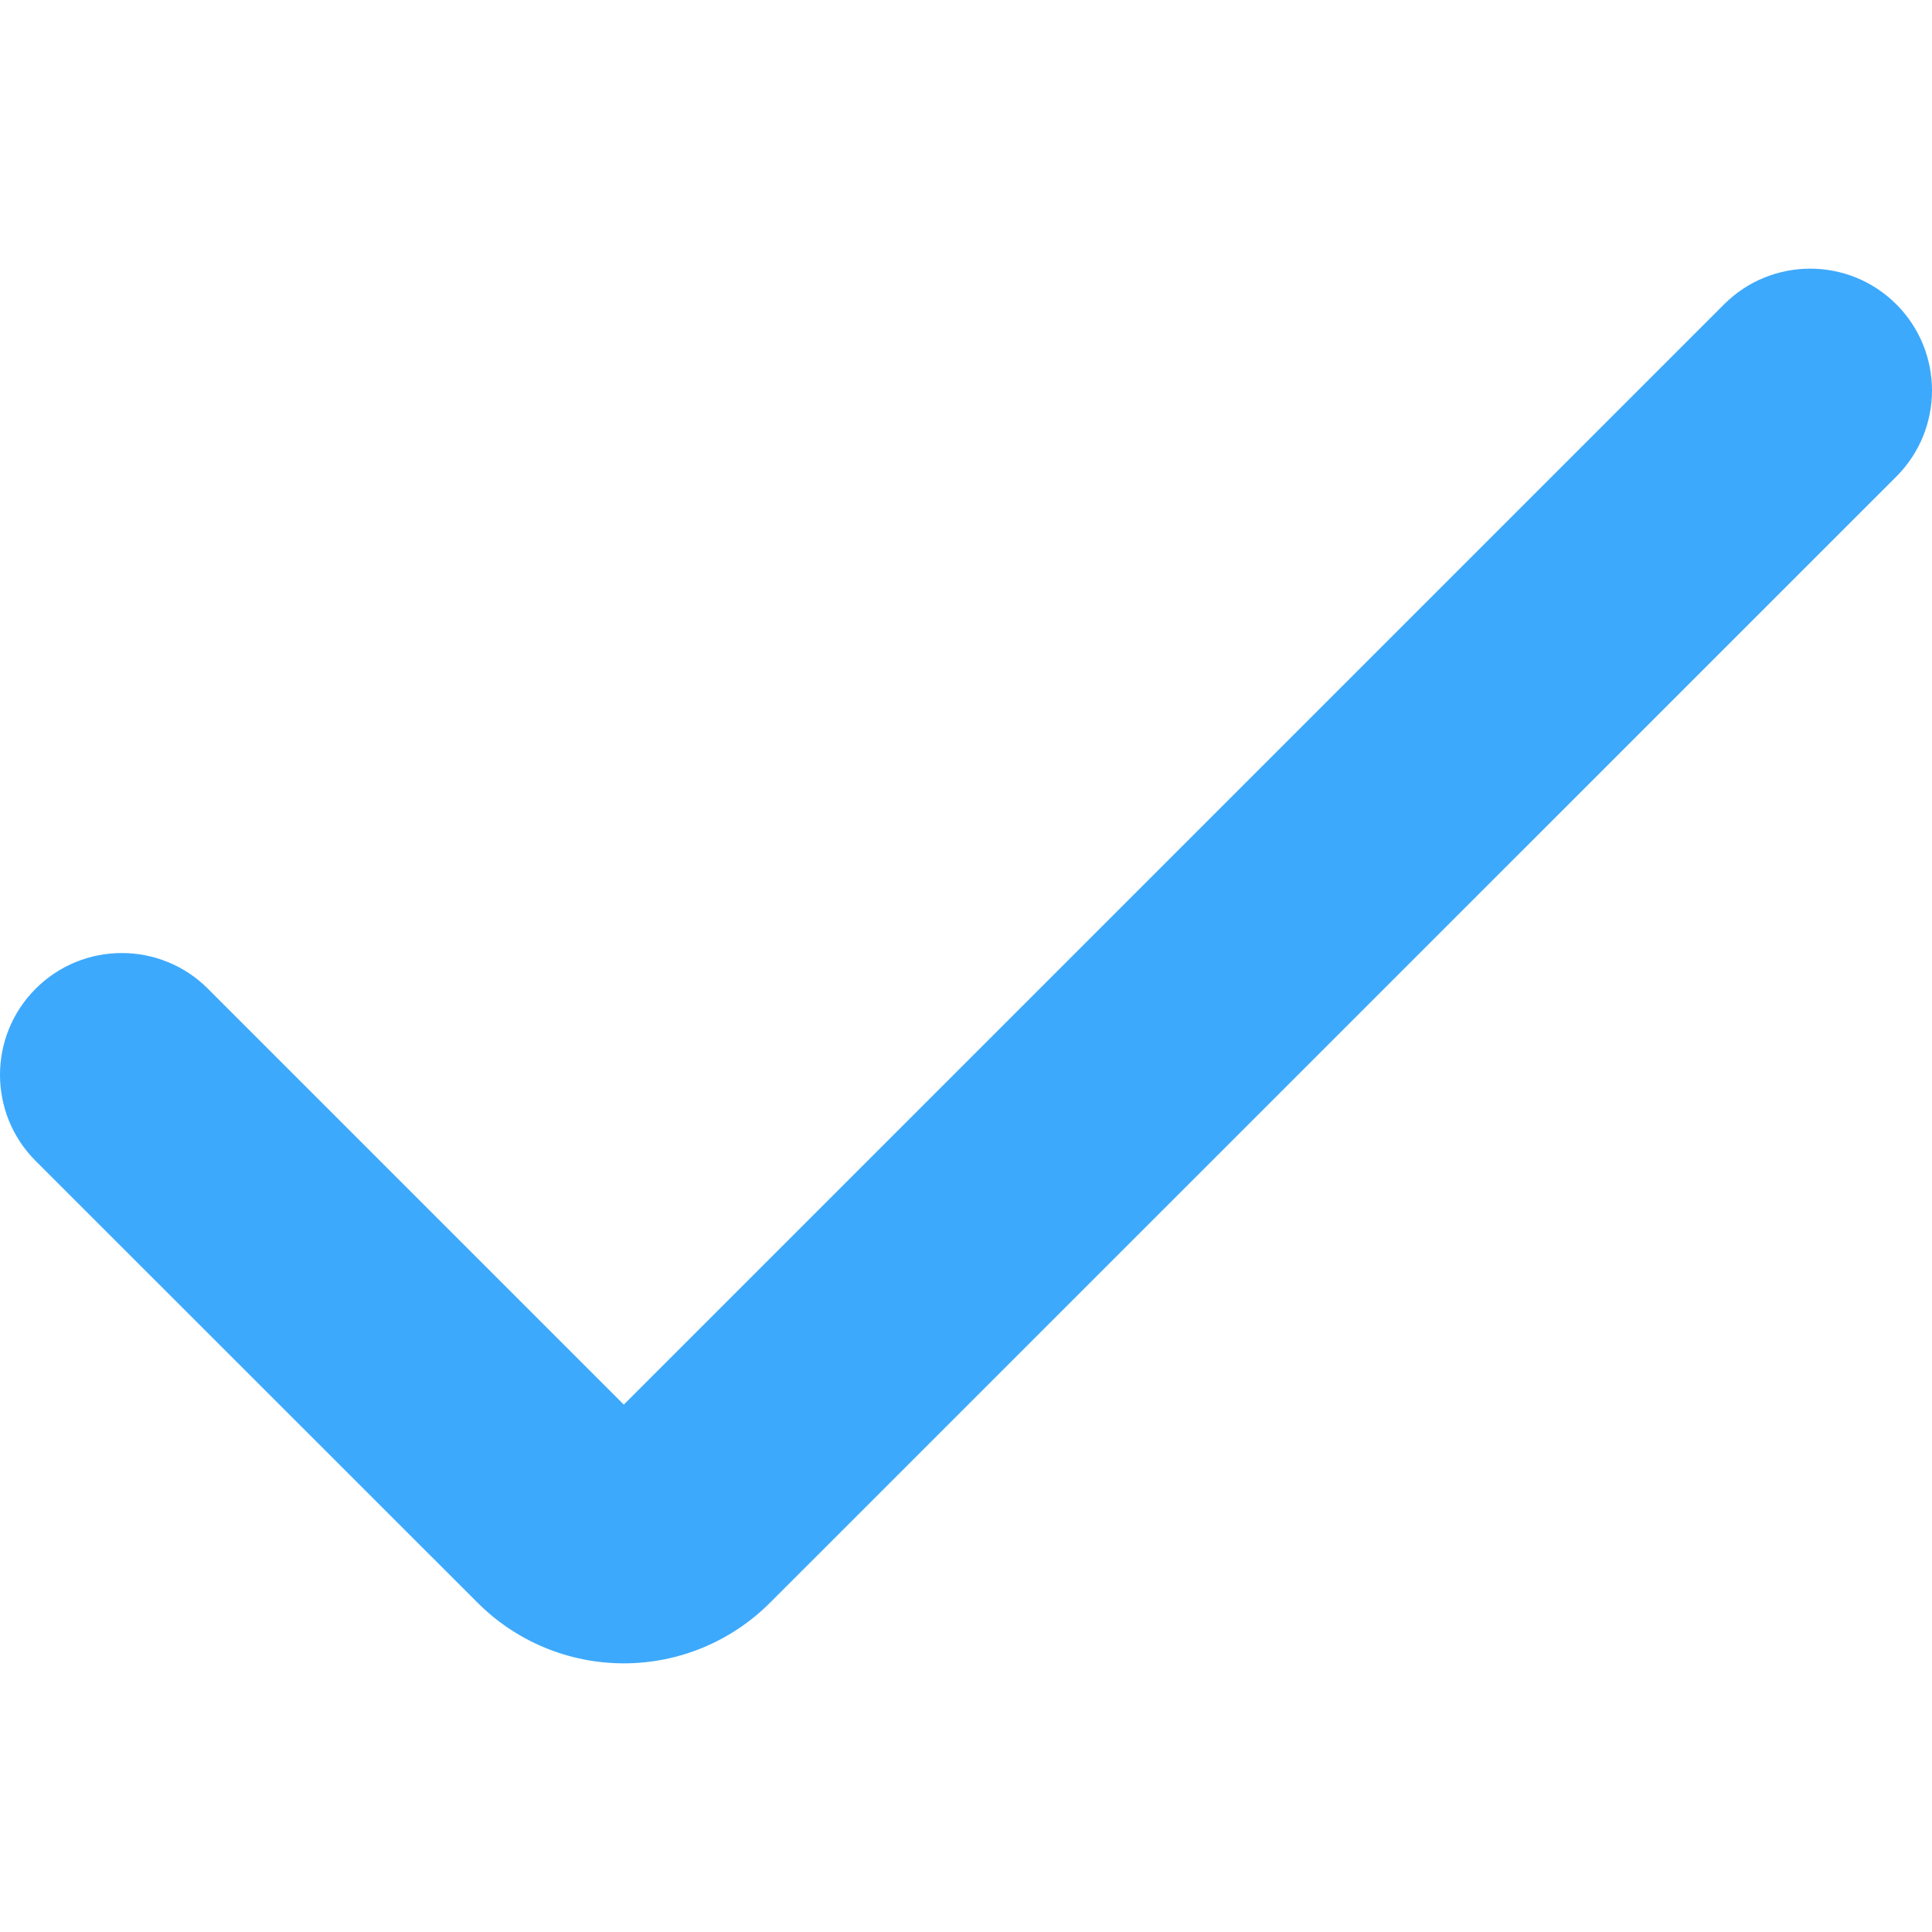
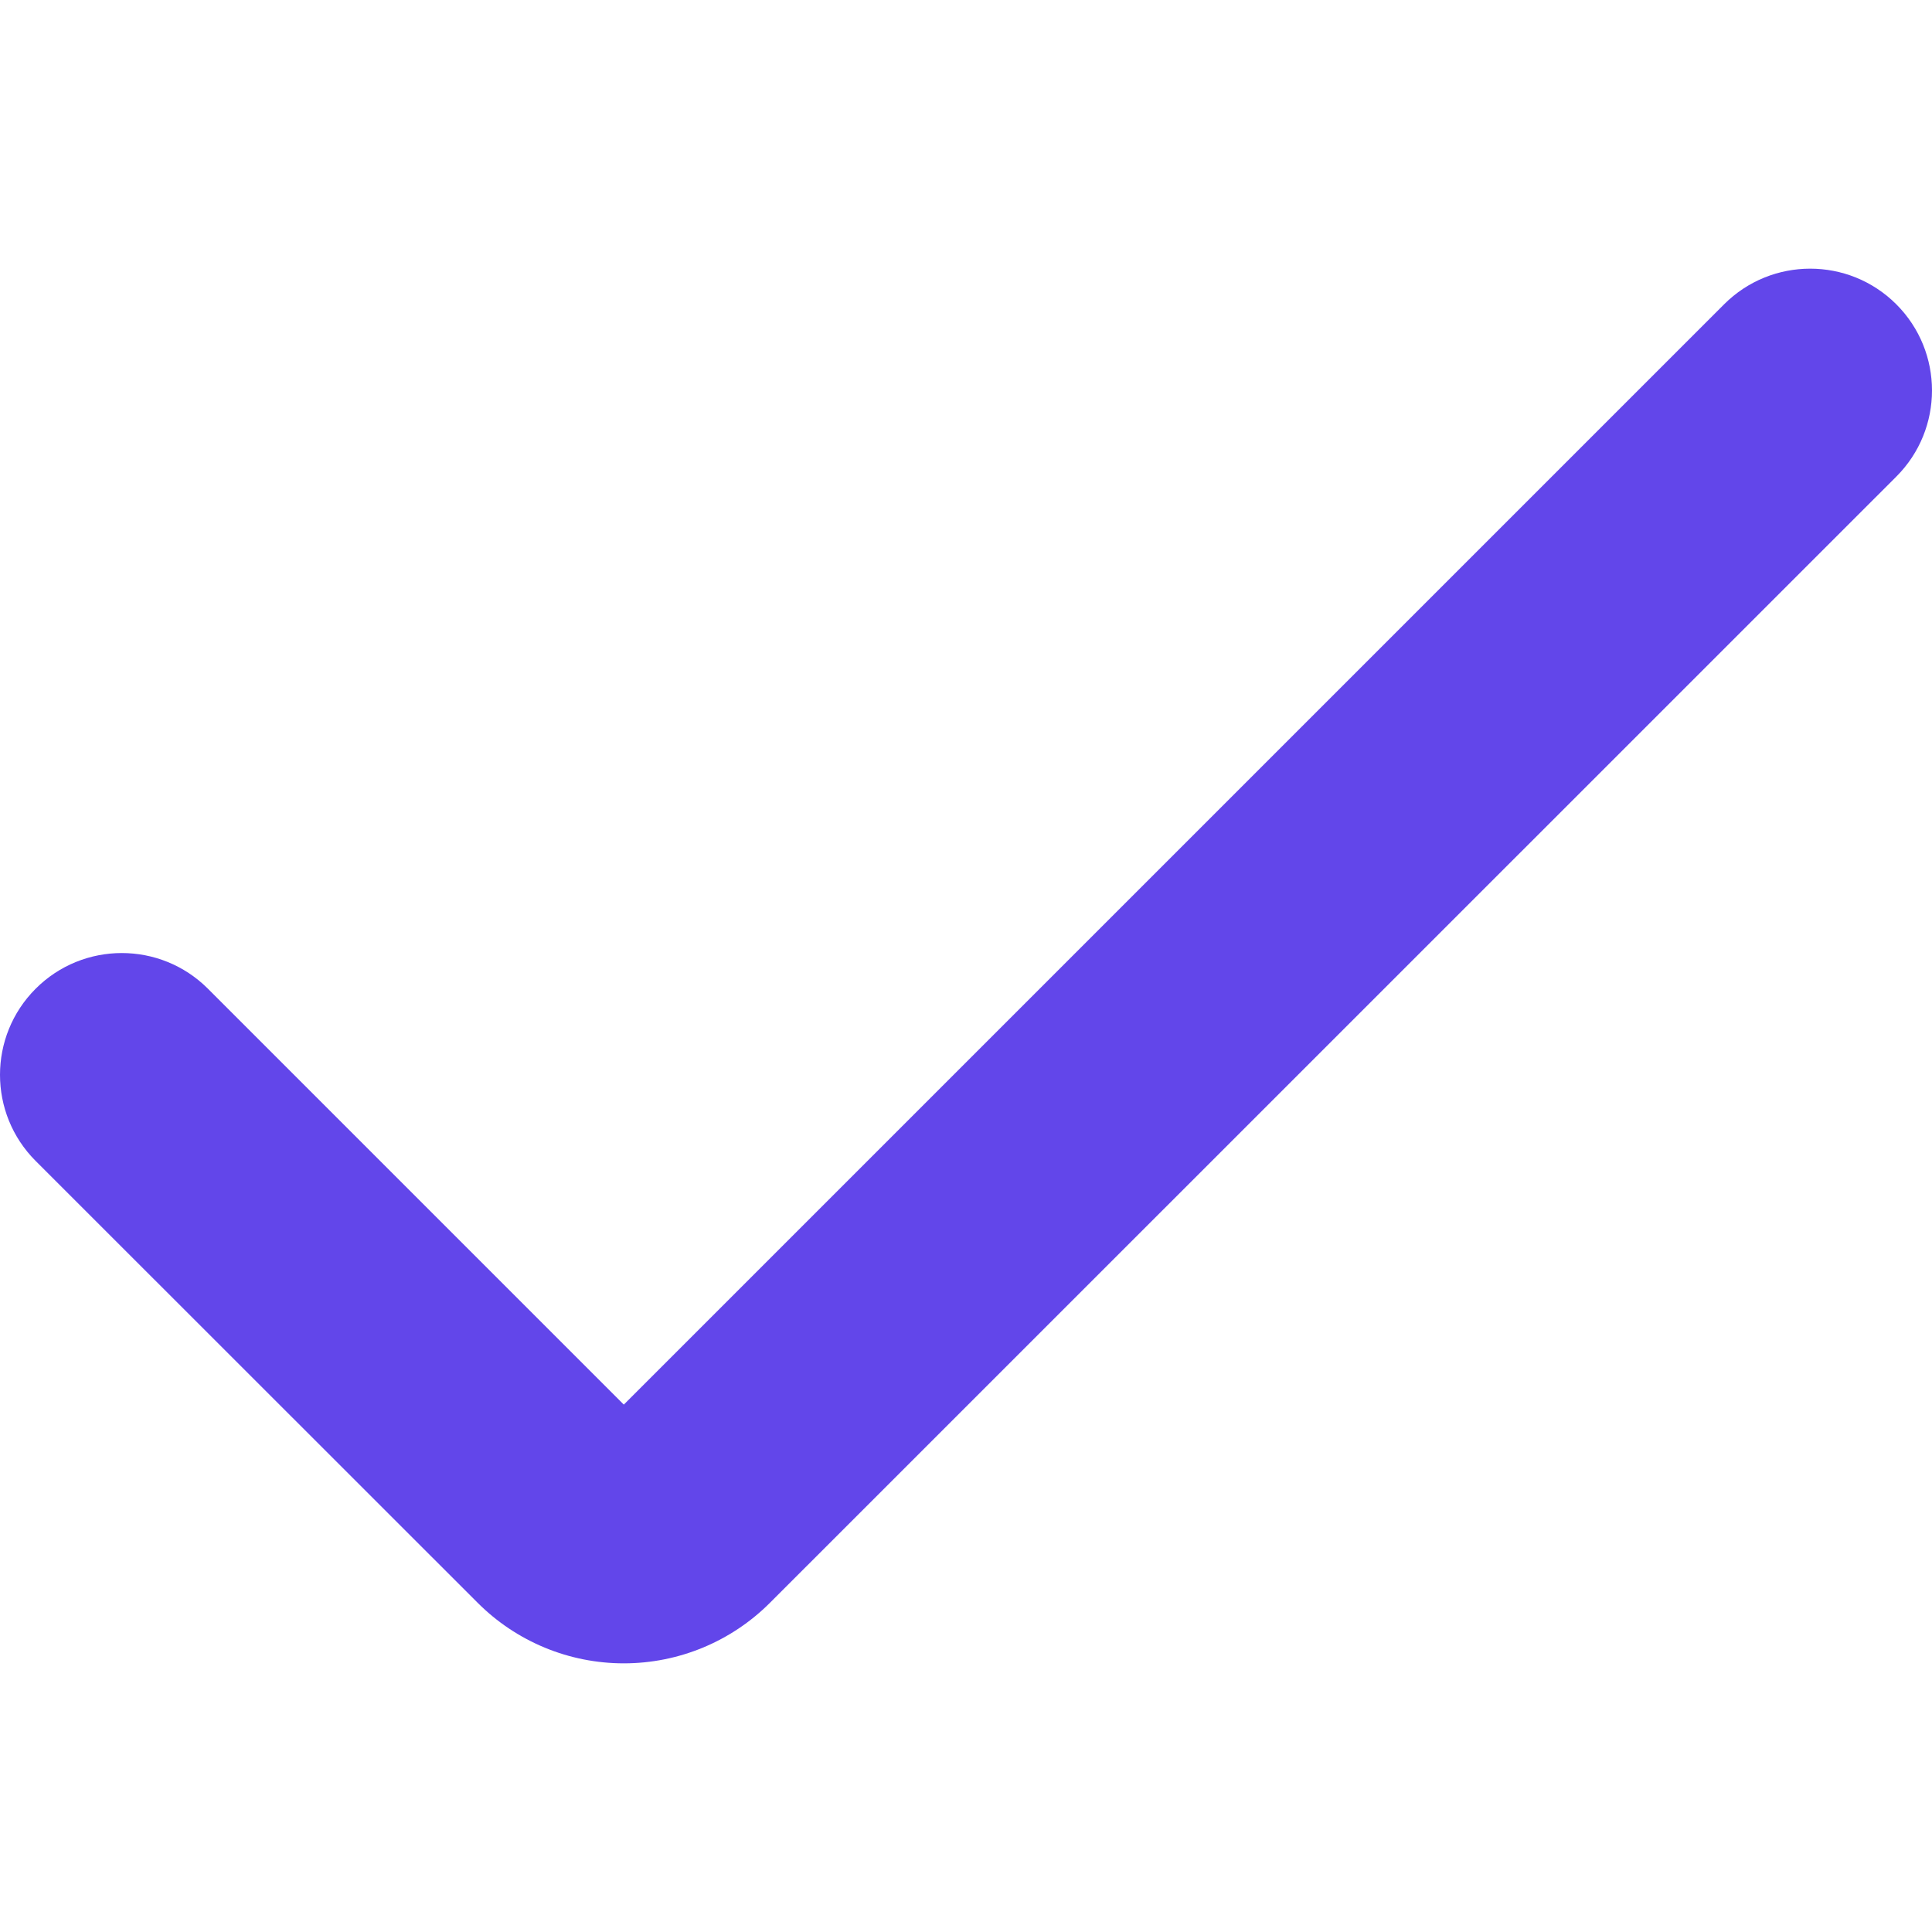
<svg xmlns="http://www.w3.org/2000/svg" version="1.1" id="Capa_1" x="0px" y="0px" viewBox="0 0 507.506 507.506" style="enable-background:new 0 0 507.506 507.506;" xml:space="preserve" width="512" height="512">
  <g>
-     <path d="M163.865,436.934c-14.406,0.006-28.222-5.72-38.4-15.915L9.369,304.966c-12.492-12.496-12.492-32.752,0-45.248l0,0   c12.496-12.492,32.752-12.492,45.248,0l109.248,109.248L452.889,79.942c12.496-12.492,32.752-12.492,45.248,0l0,0   c12.492,12.496,12.492,32.752,0,45.248L202.265,421.019C192.087,431.214,178.271,436.94,163.865,436.934z" fill="#3da9fc" />
+     <path d="M163.865,436.934c-14.406,0.006-28.222-5.72-38.4-15.915L9.369,304.966c-12.492-12.496-12.492-32.752,0-45.248l0,0   c12.496-12.492,32.752-12.492,45.248,0l109.248,109.248L452.889,79.942c12.496-12.492,32.752-12.492,45.248,0l0,0   c12.492,12.496,12.492,32.752,0,45.248L202.265,421.019C192.087,431.214,178.271,436.94,163.865,436.934z" fill="#6246ea" />
  </g>
</svg>
